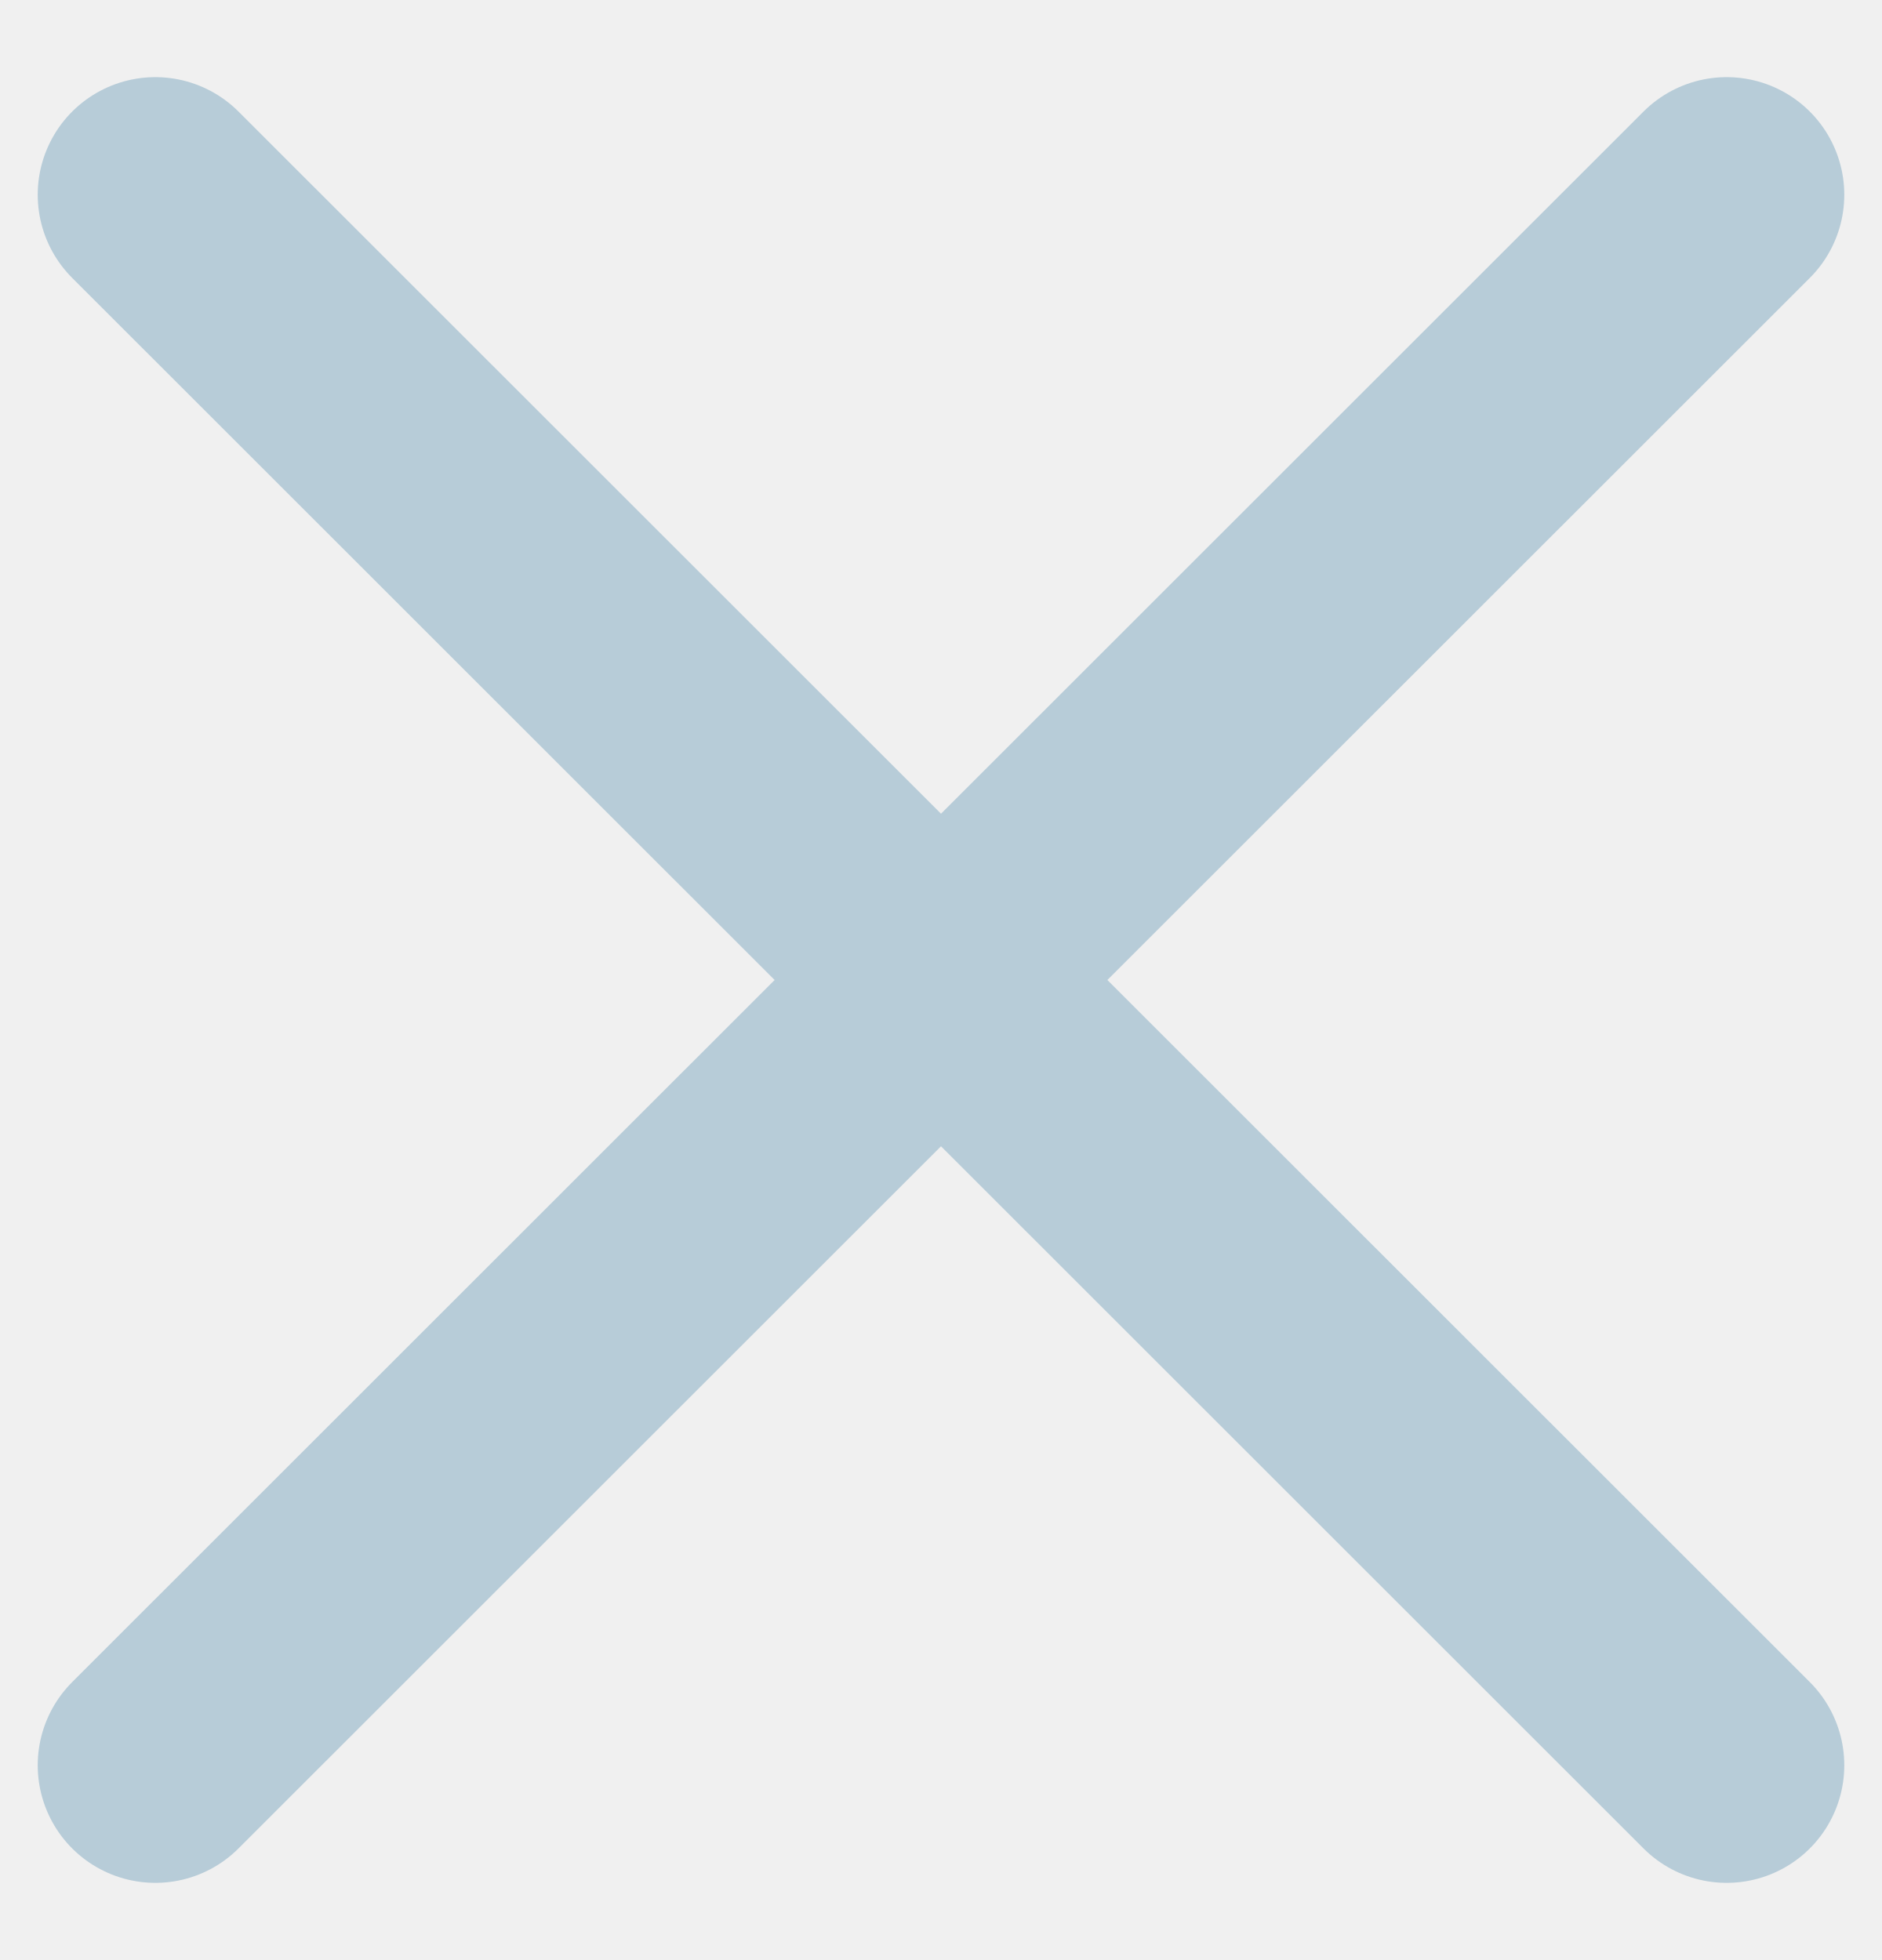
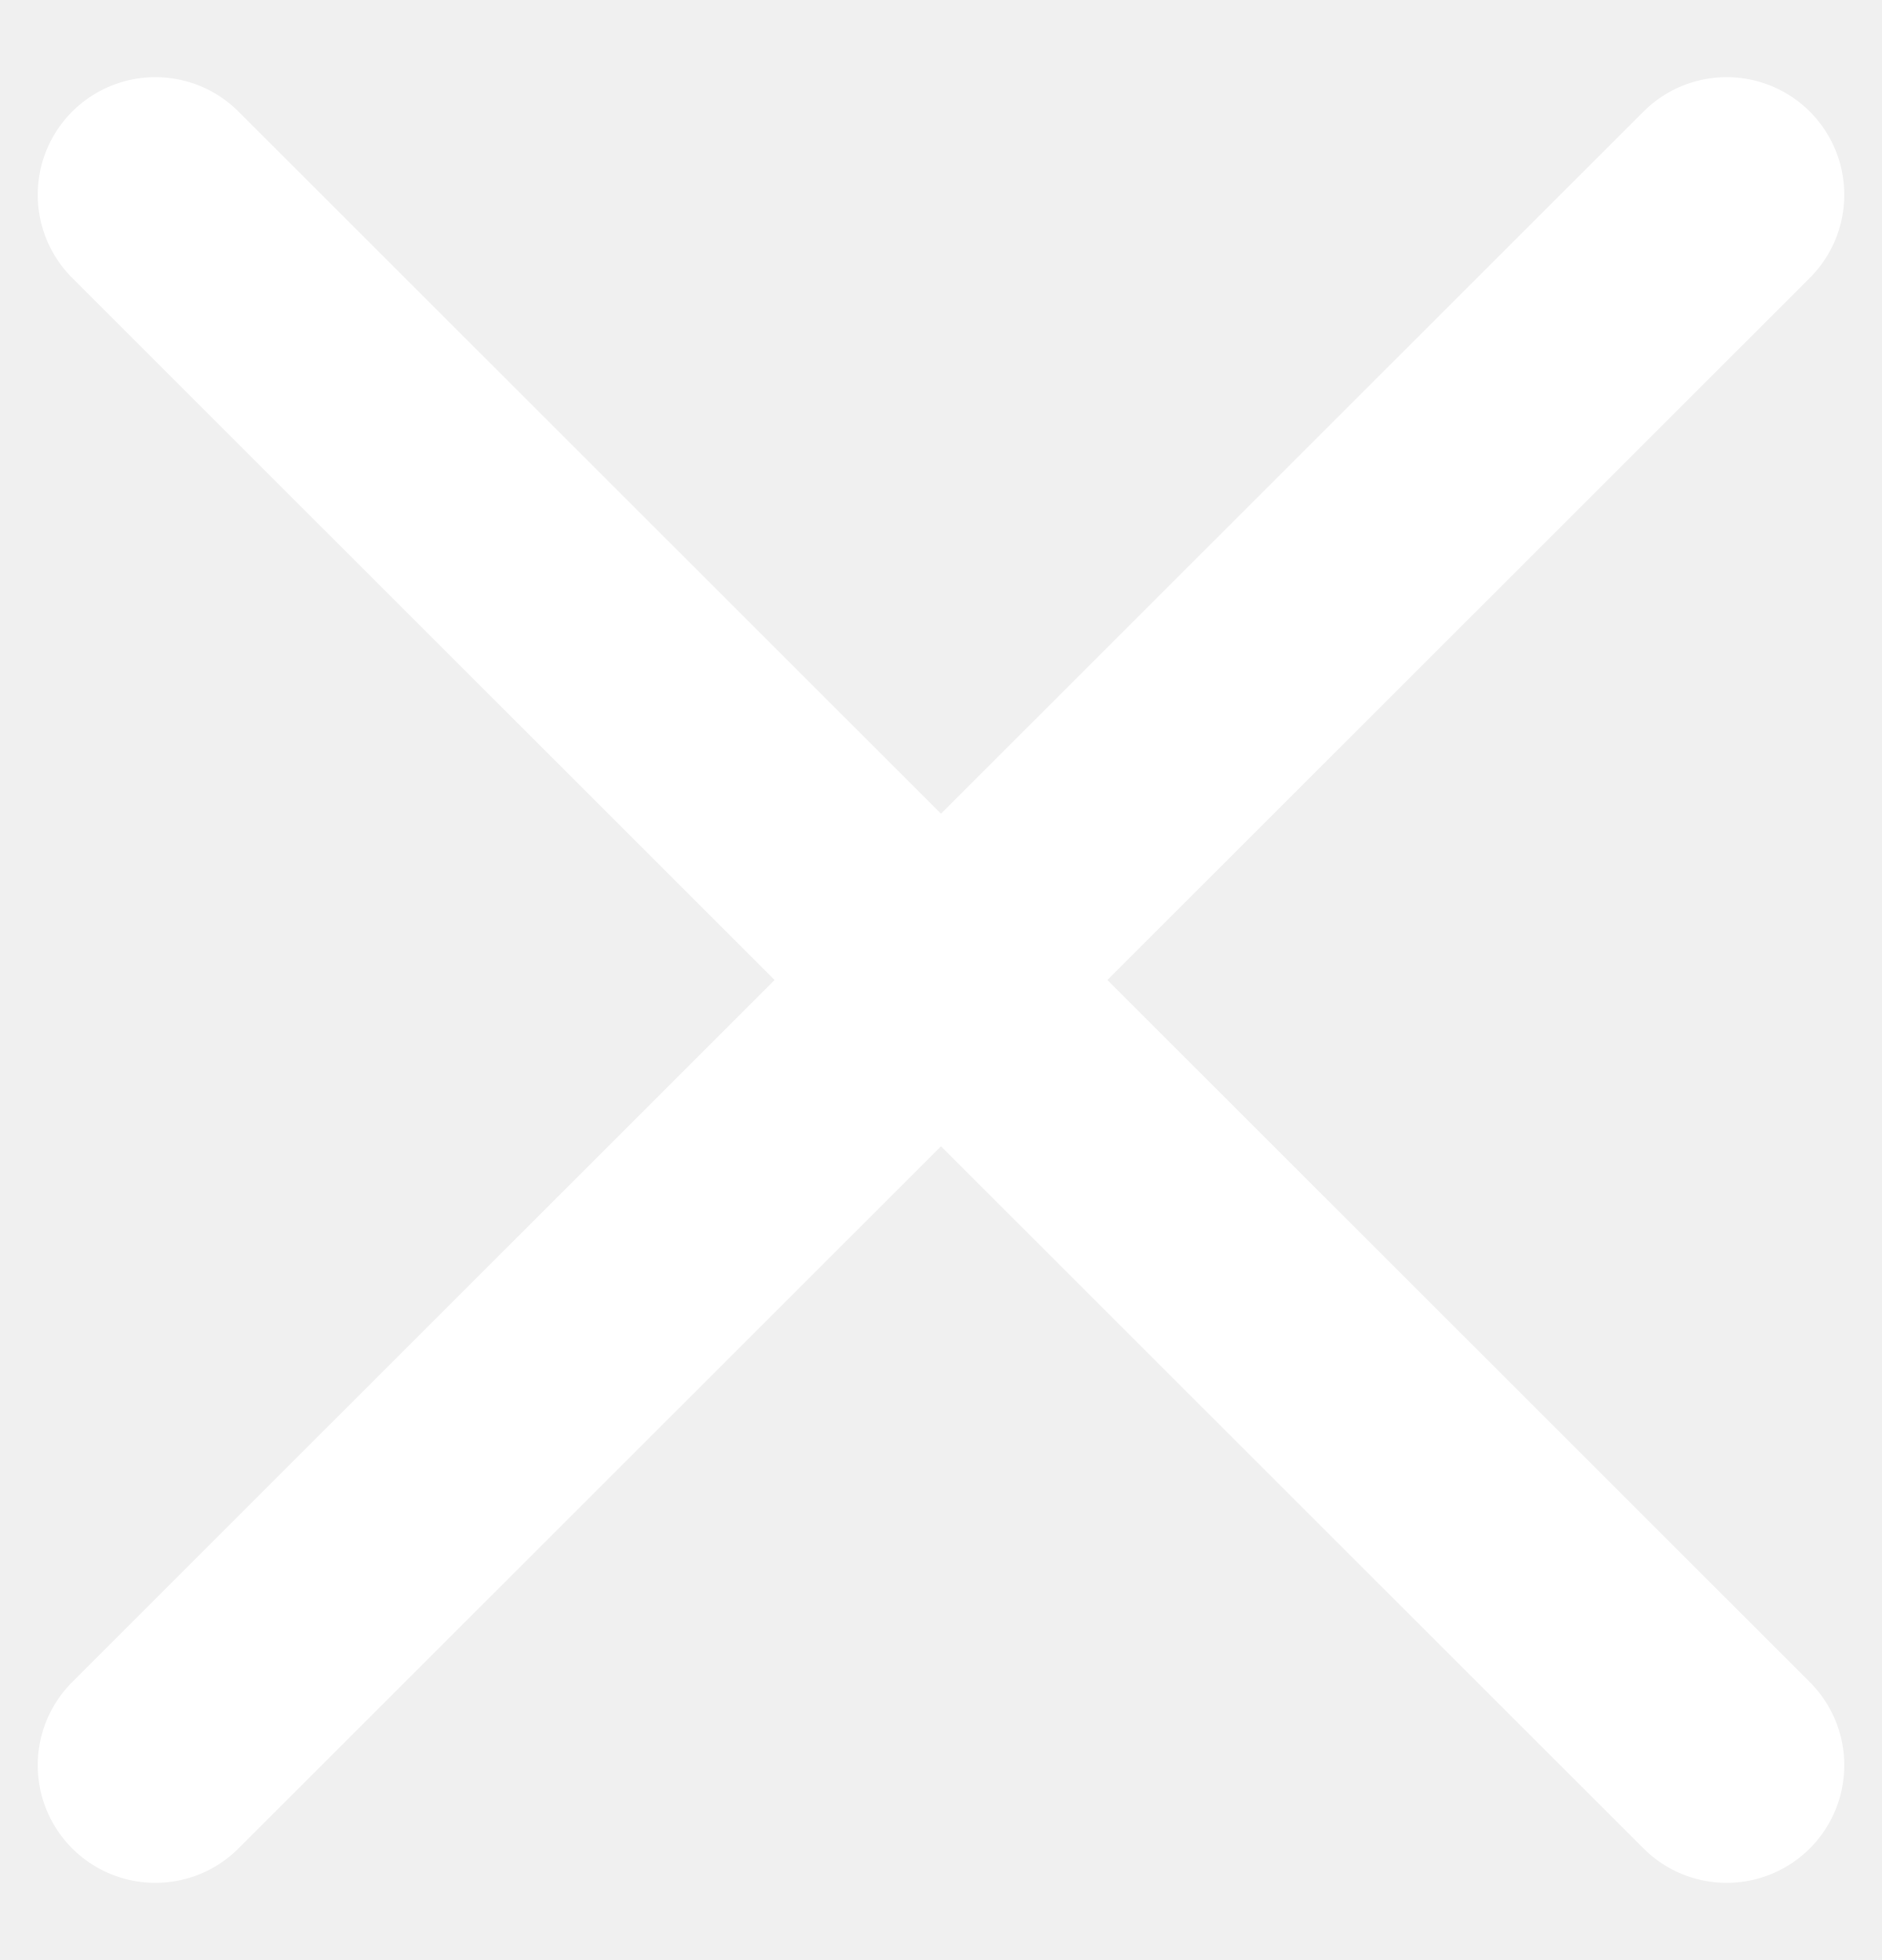
<svg xmlns="http://www.w3.org/2000/svg" width="24" height="25" viewBox="0 0 24 25" fill="none">
-   <path d="M1.981 22.516L22.019 2.484M1.981 2.484L22.019 22.516" stroke="#B7CCD8" stroke-width="3" stroke-linecap="round" />
+   <path d="M1.981 22.516L22.019 2.484M1.981 2.484L22.019 22.516" stroke="white" stroke-width="3" stroke-linecap="round" />
</svg>
